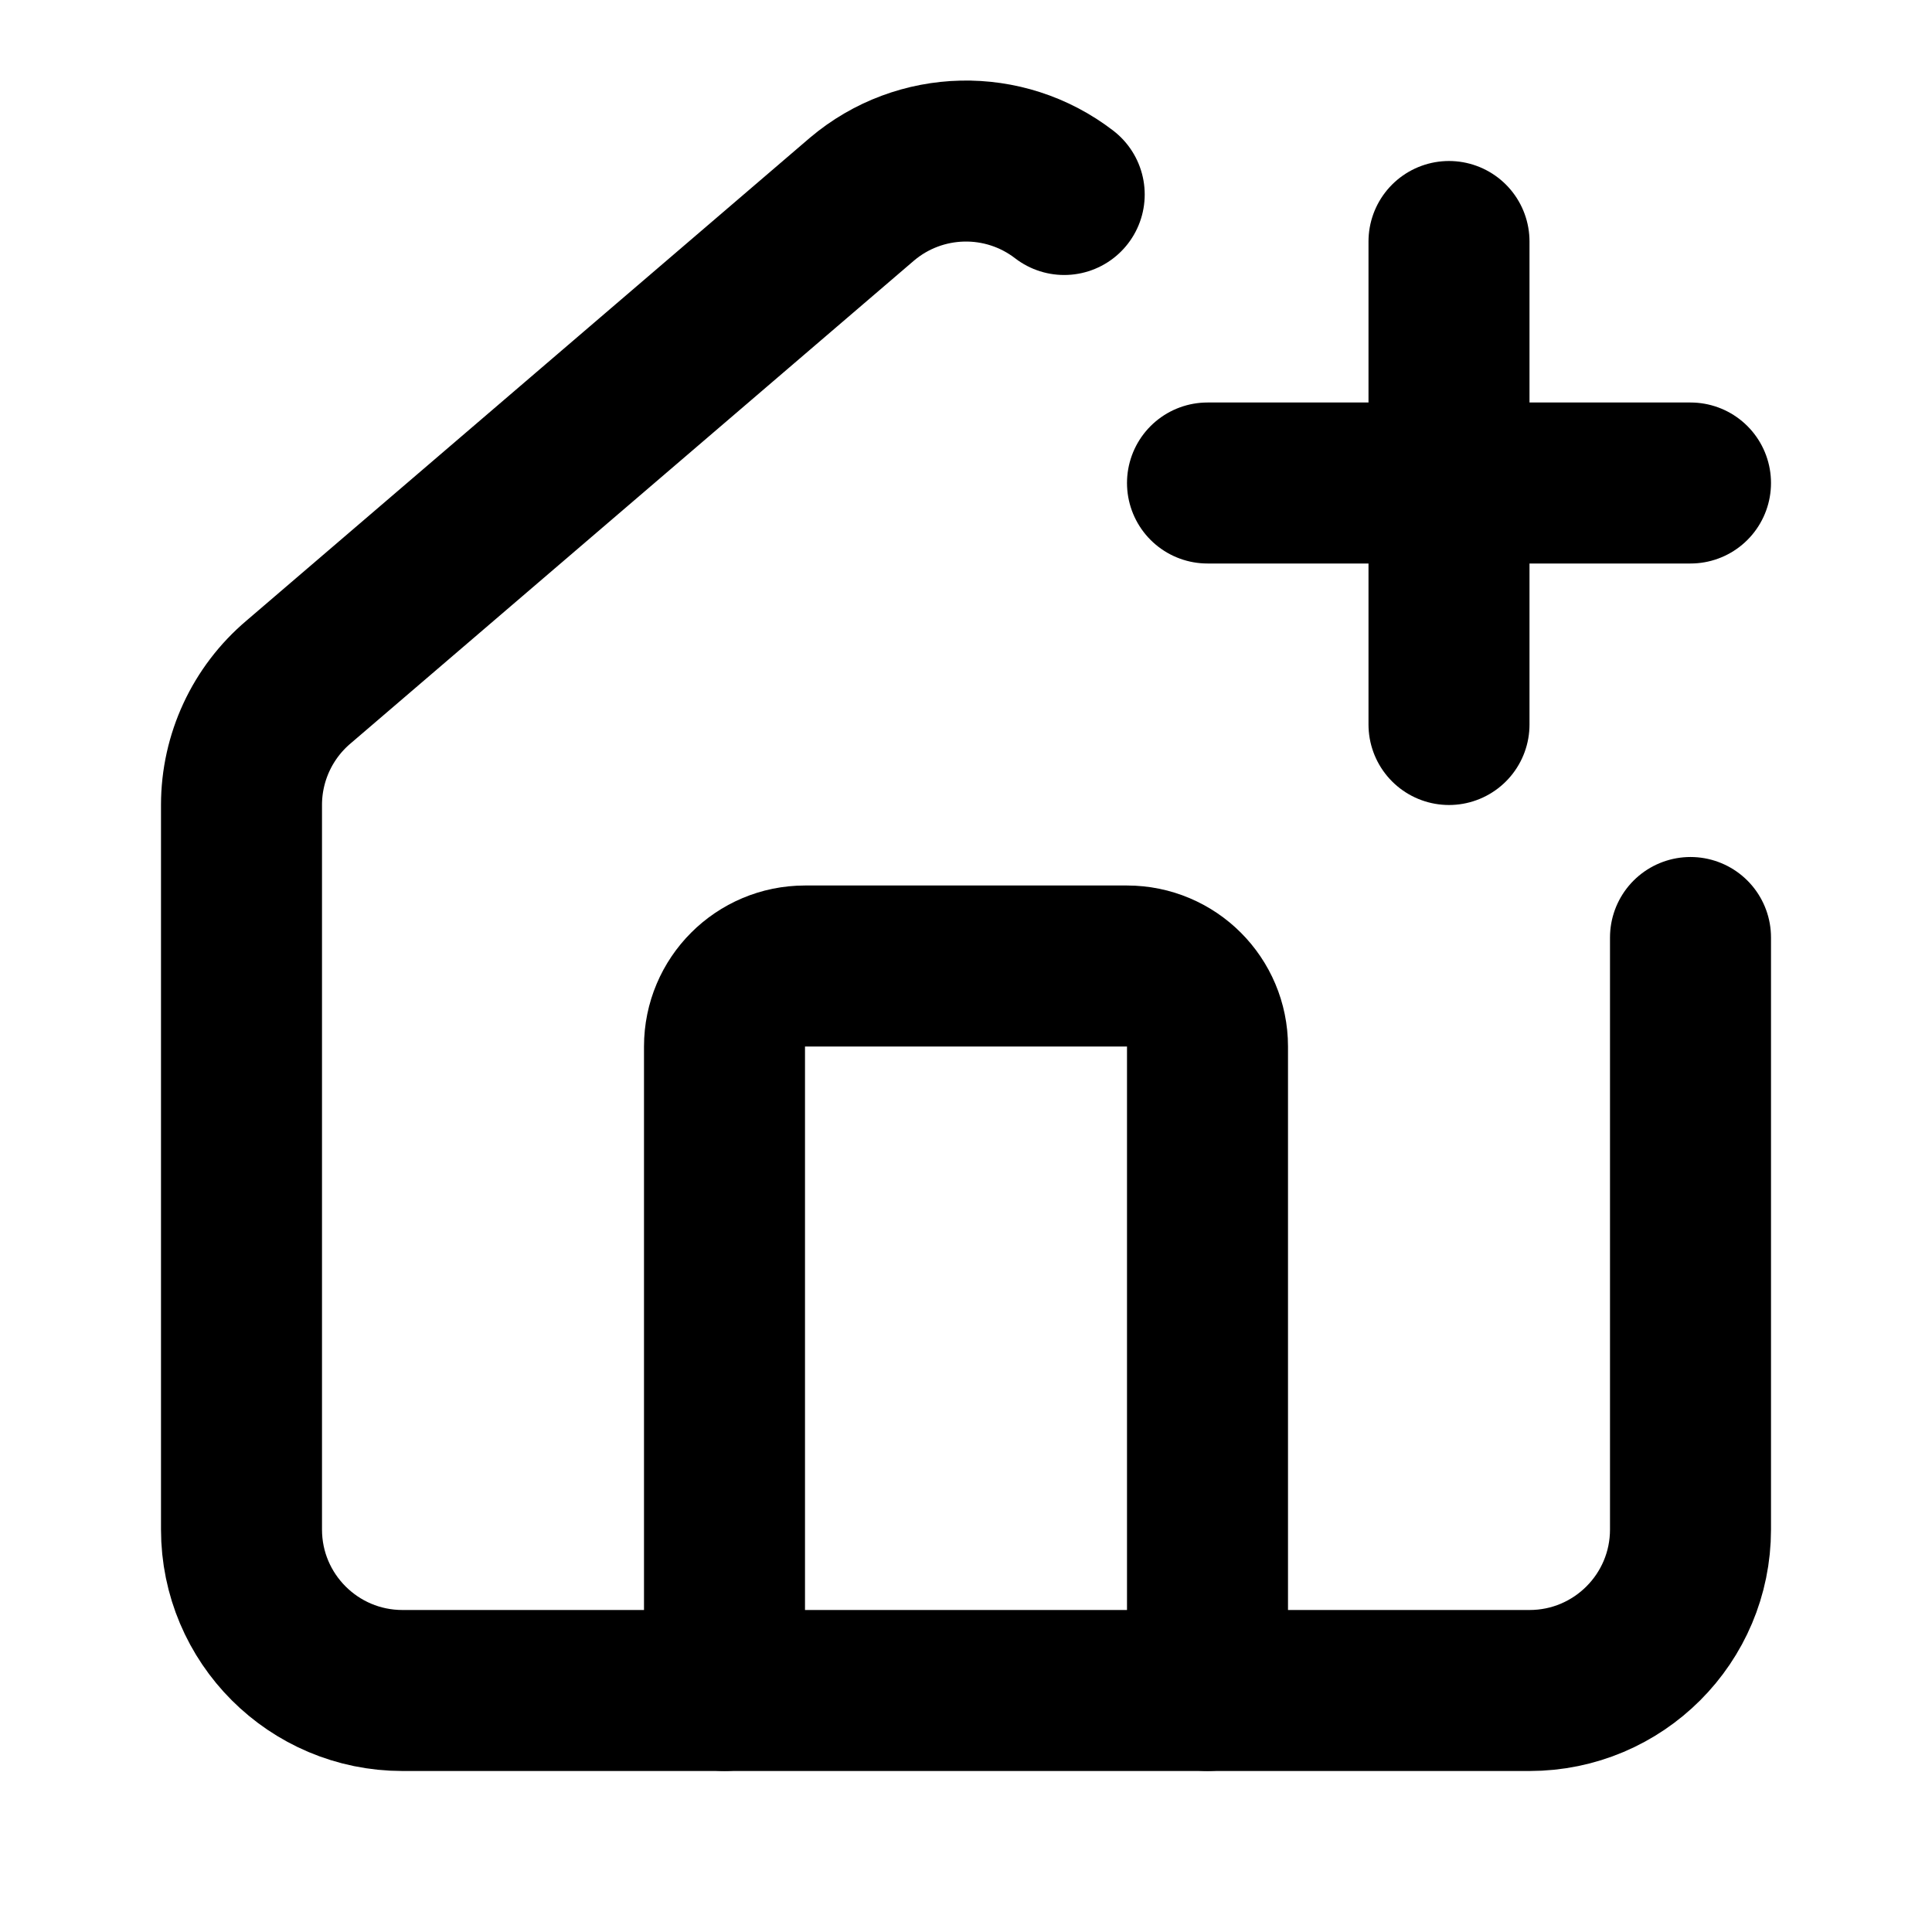
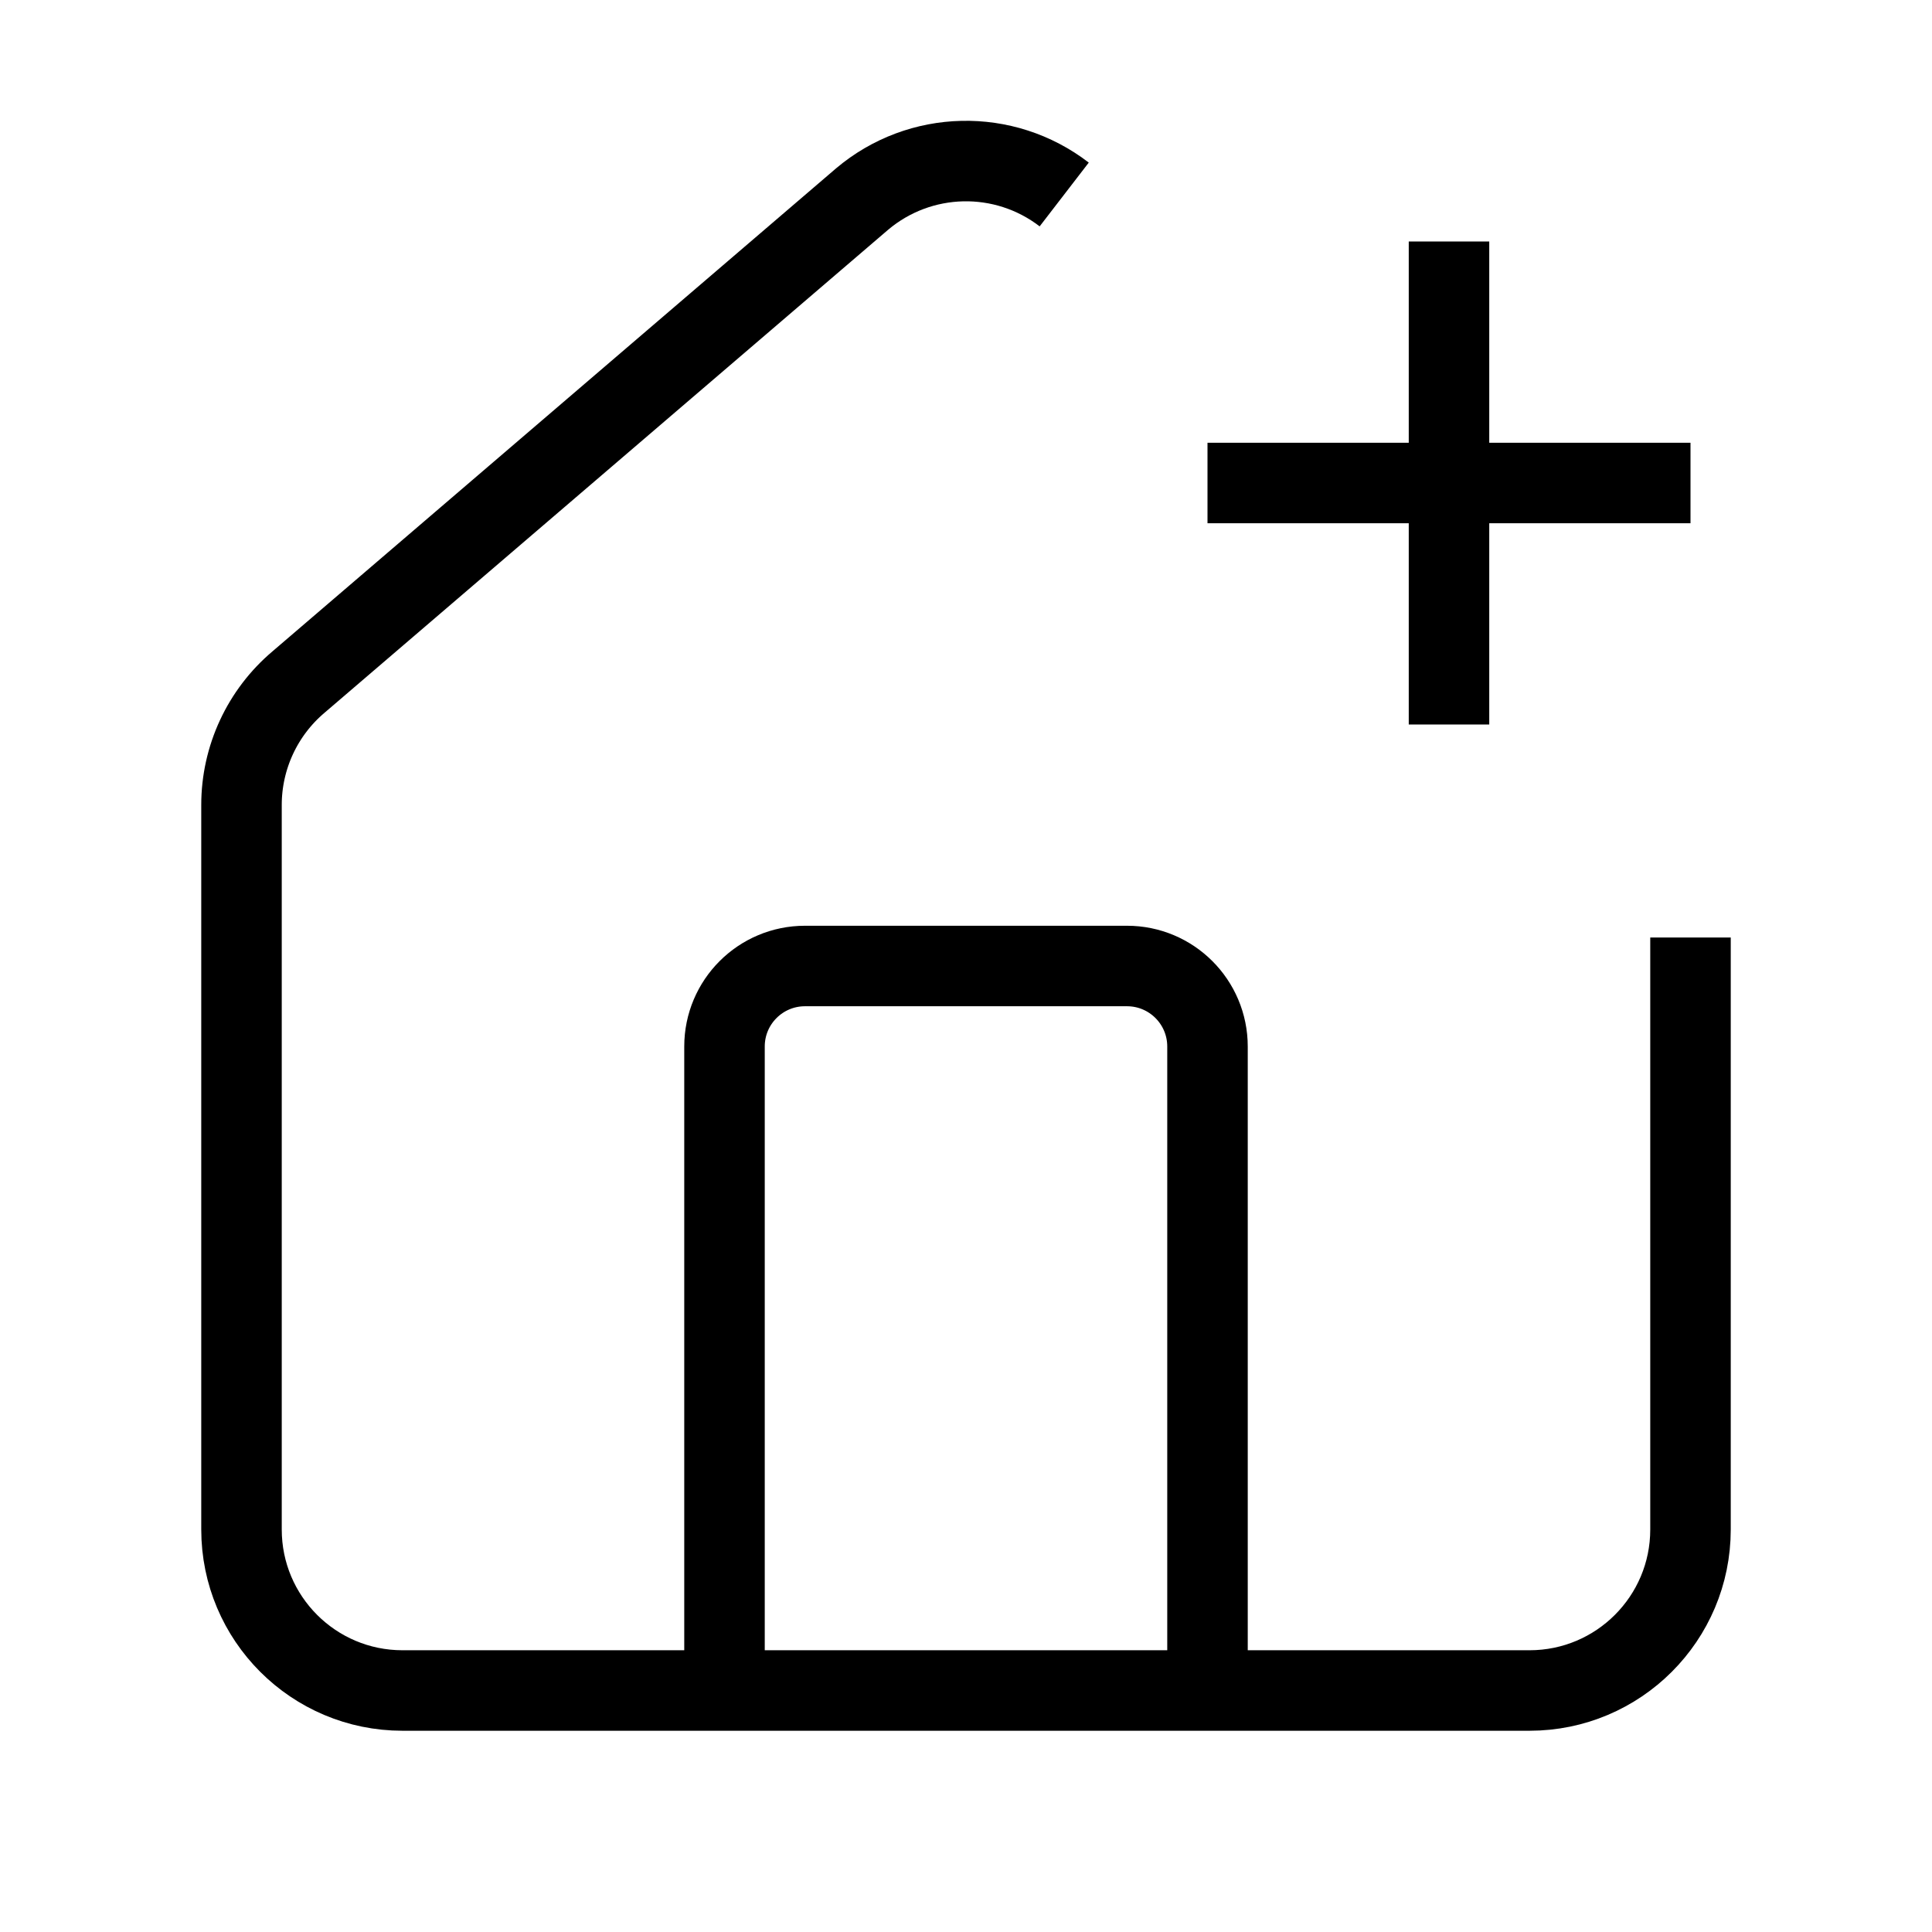
- <svg xmlns="http://www.w3.org/2000/svg" width="24" height="24" viewBox="0 0 24 24" fill="none" stroke="currentColor" stroke-width="2" stroke-linecap="round" stroke-linejoin="round" class="lucide lucide-house-plus">
+ <svg xmlns="http://www.w3.org/2000/svg" width="24" height="24" viewBox="0 0 24 24" fill="none" stroke="currentColor" strokeWidth="2" strokeLinecap="round" strokeLinejoin="round" class="lucide lucide-house-plus">
  <path d="M13.22 2.416a2 2 0 0 0-2.511.057l-7 5.999A2 2 0 0 0 3 10v9a2 2 0 0 0 2 2h14a2 2 0 0 0 2-2v-7.354" />
  <path d="M15 21v-8a1 1 0 0 0-1-1h-4a1 1 0 0 0-1 1v8" />
  <path d="M15 6h6" />
  <path d="M18 3v6" />
</svg>
